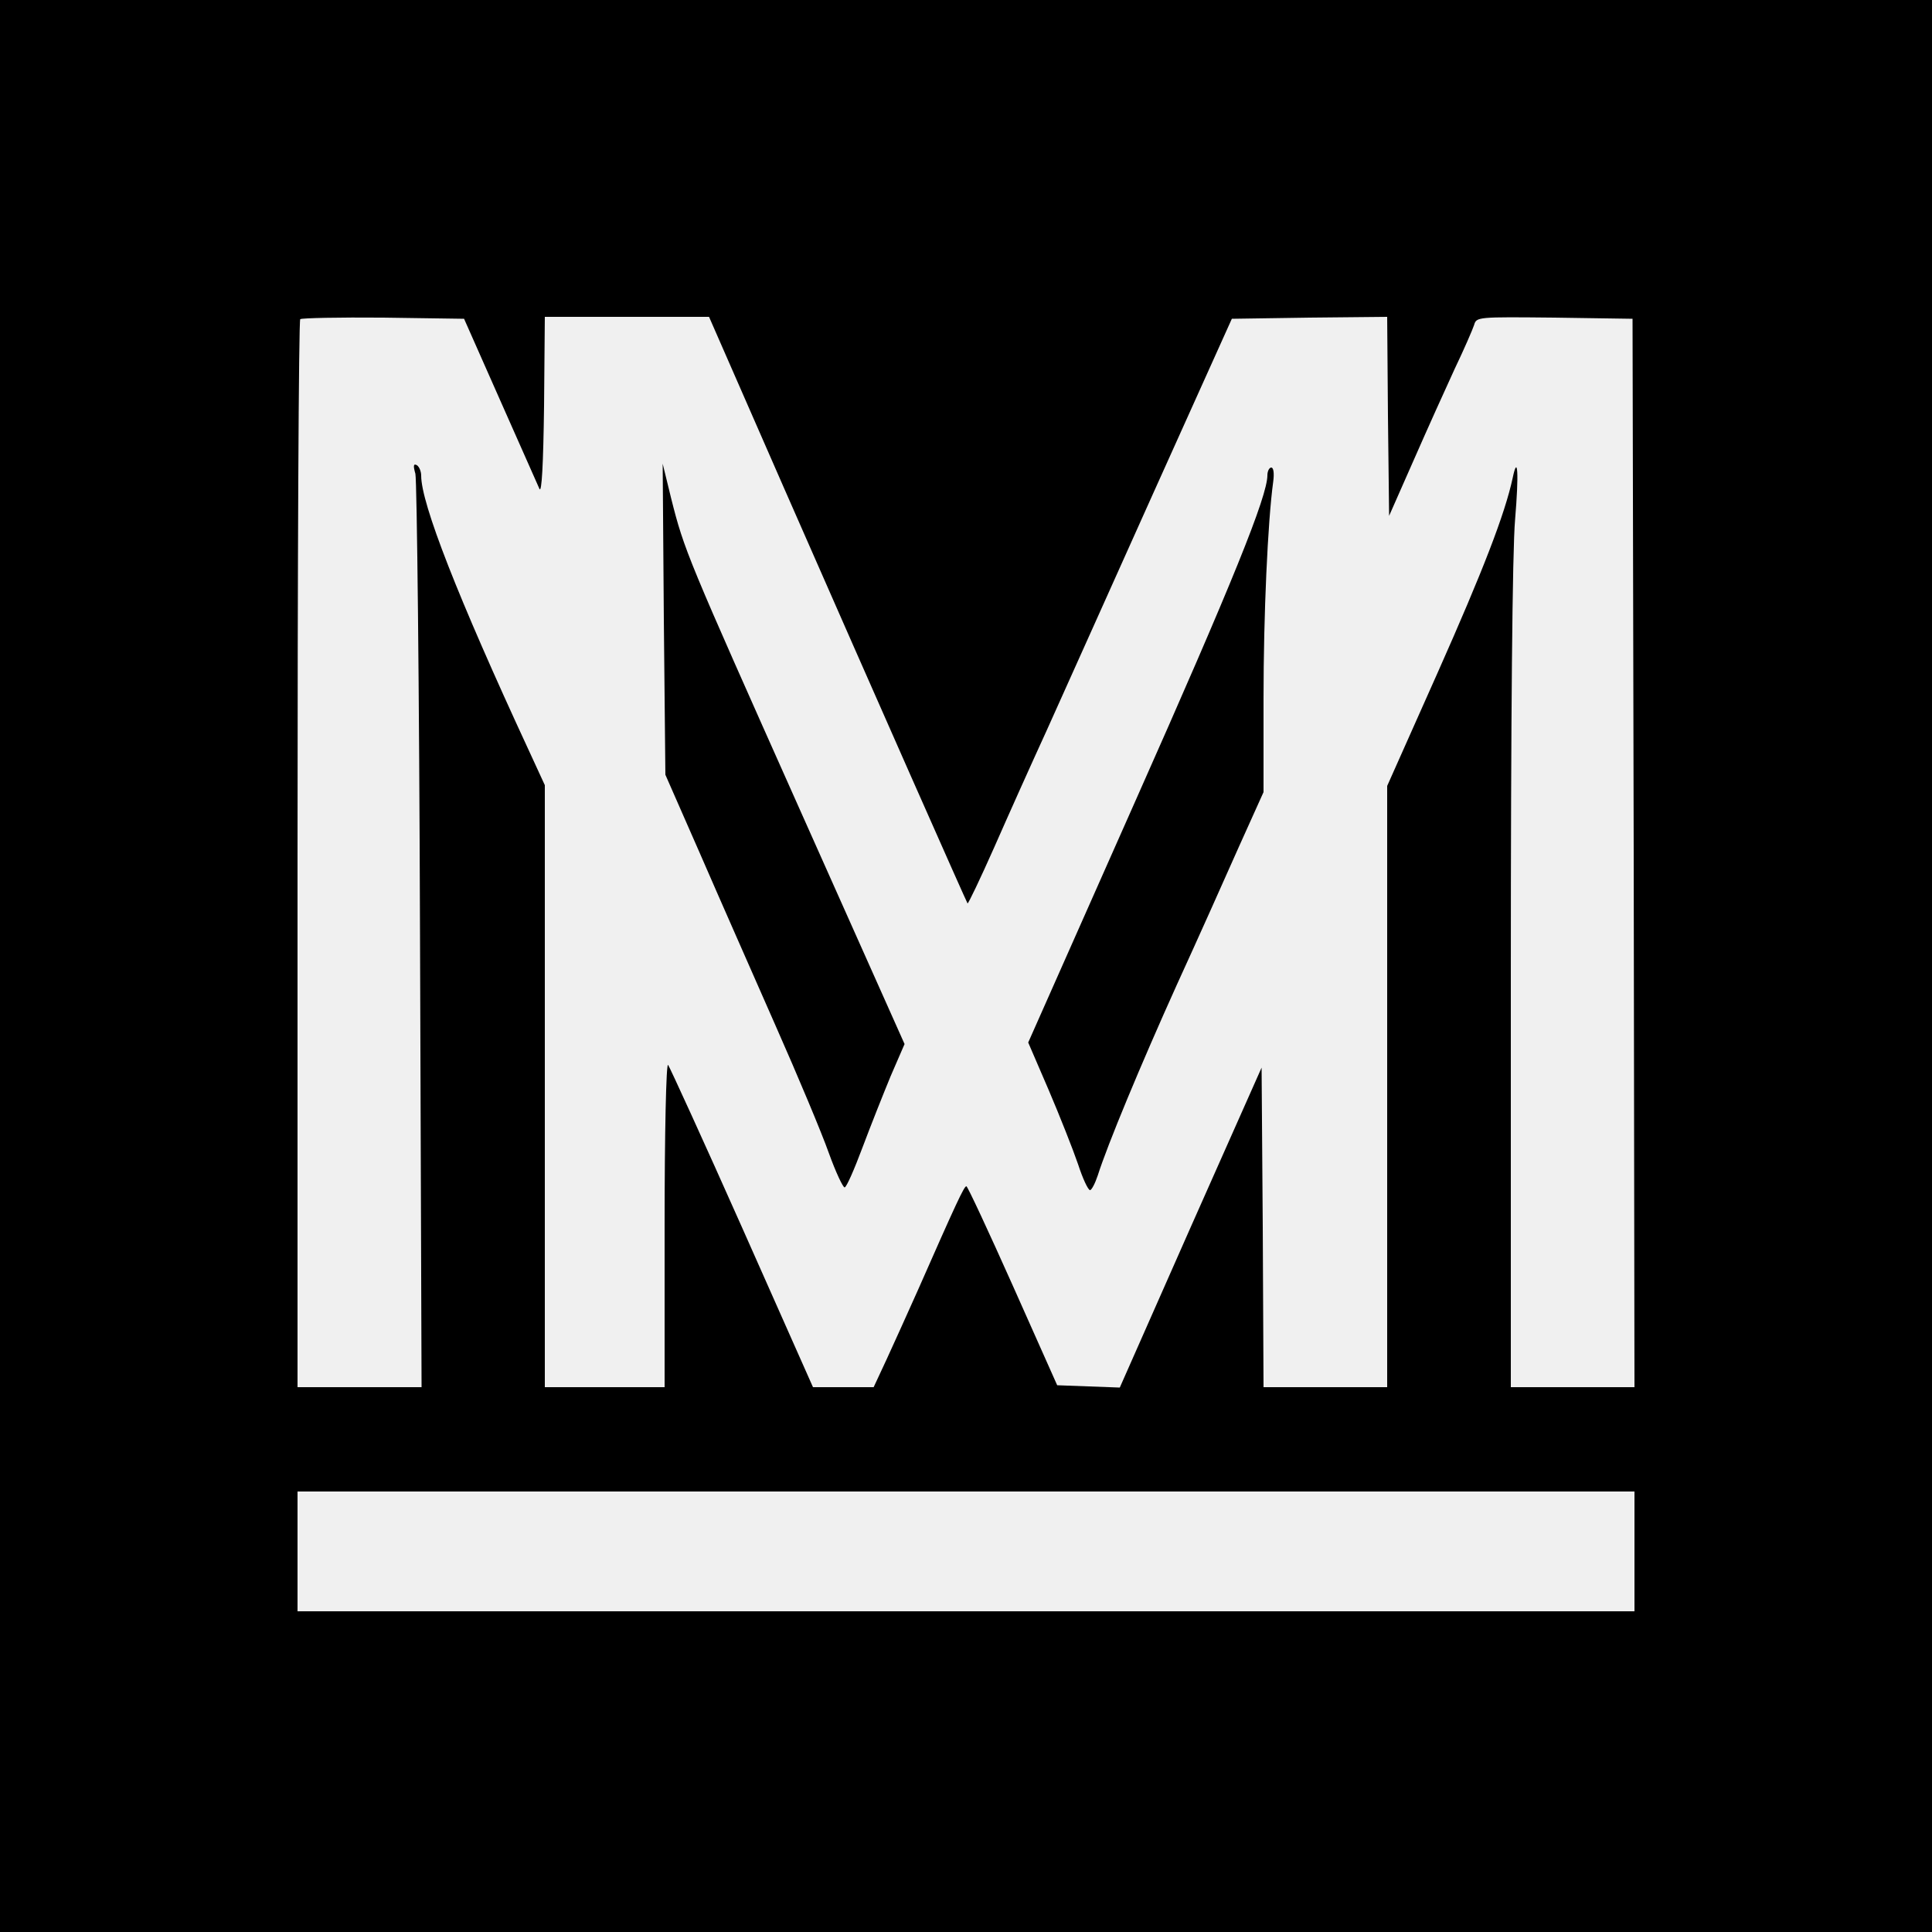
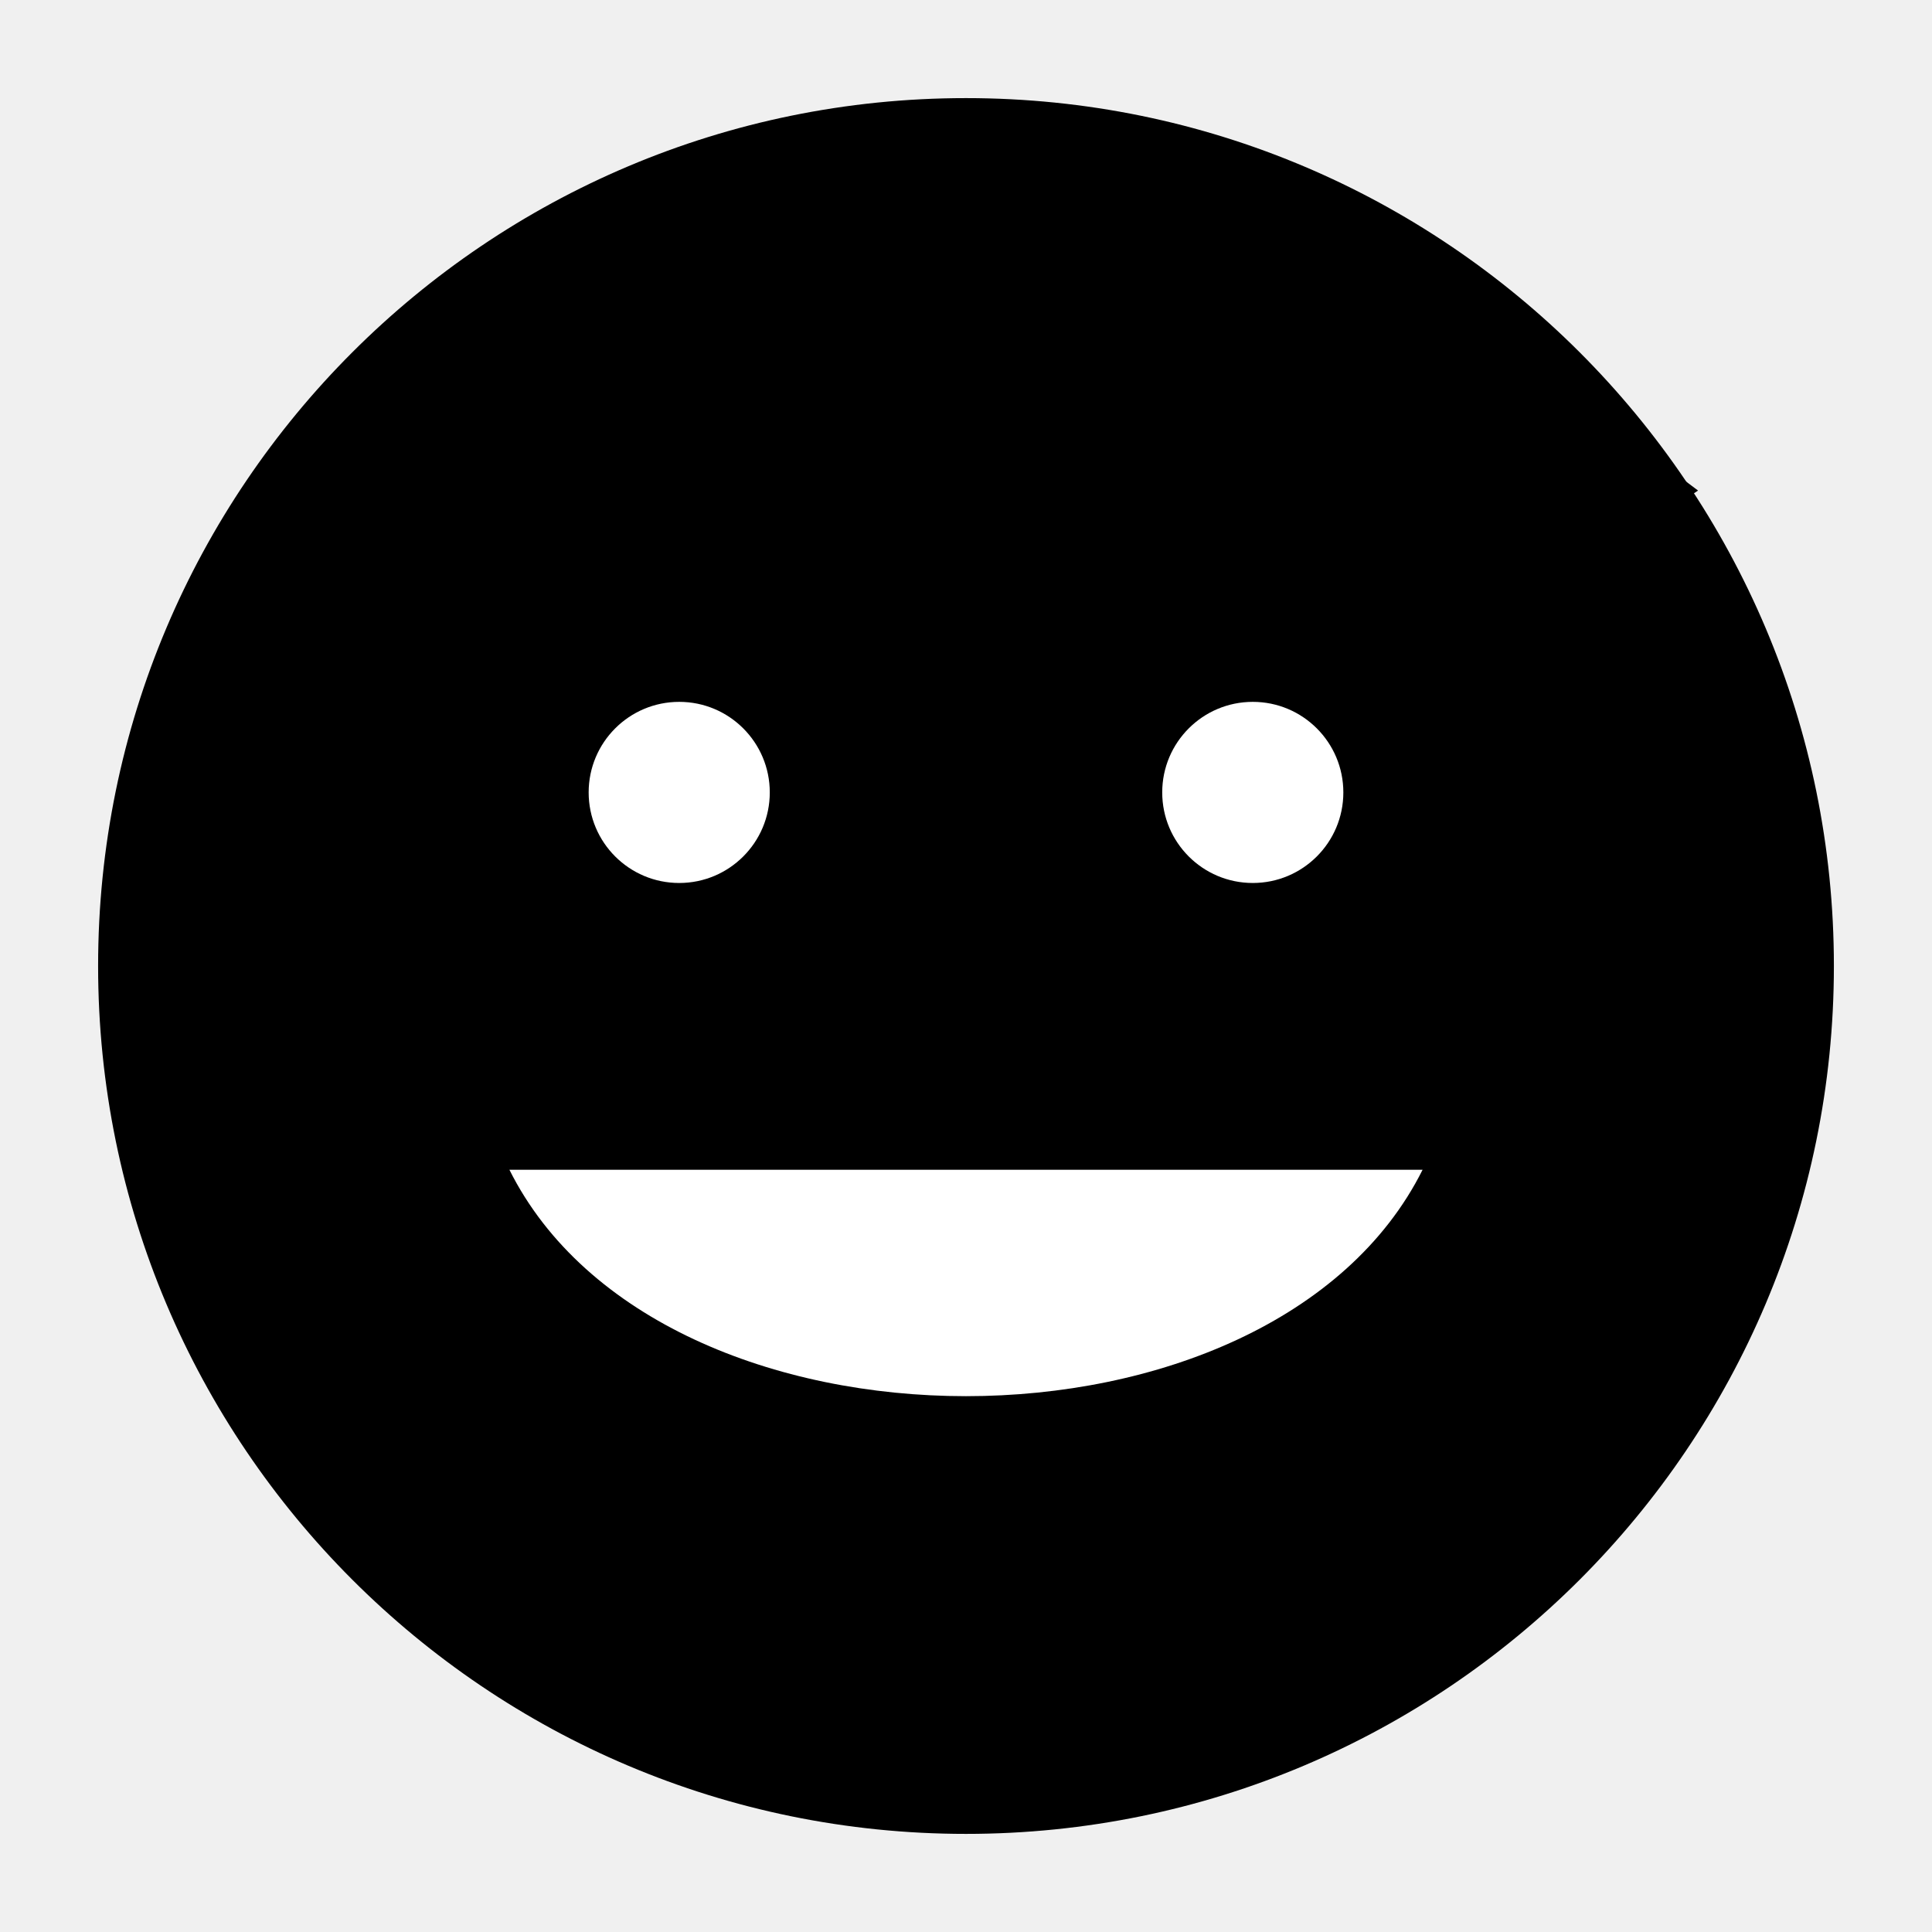
- <svg xmlns="http://www.w3.org/2000/svg" version="1.0" width="500pt" height="500pt" viewBox="0 0 500 500" preserveAspectRatio="xMidYMid meet">
-   <g transform="translate(0,500) scale(0.1,-0.1)" fill="#000000" stroke="none">
-     <path d="M0 2500 l0 -2500 2500 0 2500 0 0 2500 0 2500 -2500 0 -2500 0 0 -2500z m1294 1465 c51 -115 97 -219 102 -230 6 -13 10 63 12 213 l2 232 213 0 212 0 194 -443 c248 -565 472 -1071 475 -1075 2 -1 33 64 69 145 36 82 97 218 136 303 38 85 162 360 274 610 l205 455 201 3 201 2 2 -257 3 -258 64 145 c35 80 83 186 106 236 24 50 46 101 50 113 6 21 9 21 208 19 l202 -3 3 -1382 2 -1383 -160 0 -160 0 0 1059 c0 675 4 1106 11 1186 10 120 7 171 -6 109 -20 -94 -78 -243 -194 -504 l-131 -294 0 -778 0 -778 -160 0 -160 0 -2 414 -3 413 -184 -414 -183 -414 -81 3 -81 3 -115 258 c-63 141 -117 257 -120 257 -6 0 -26 -43 -126 -270 -26 -58 -62 -138 -80 -177 l-34 -73 -78 0 -79 0 -183 412 c-101 227 -188 417 -192 422 -5 6 -9 -178 -9 -412 l0 -422 -155 0 -155 0 0 779 0 779 -41 89 c-185 399 -279 640 -279 712 0 11 -5 23 -11 27 -9 5 -10 -1 -4 -22 4 -16 10 -554 12 -1196 l4 -1168 -160 0 -161 0 0 1378 c0 758 3 1382 7 1386 4 3 101 5 215 4 l209 -3 93 -210z m2936 -2980 l0 -155 -1730 0 -1730 0 0 155 0 155 1730 0 1730 0 0 -155z" />
-     <path d="M1718 3397 l4 -402 90 -205 c49 -113 137 -312 195 -444 58 -131 120 -279 138 -330 18 -50 37 -90 41 -89 5 1 25 47 46 103 21 56 54 139 73 185 l36 83 -272 609 c-291 652 -298 668 -332 803 l-22 90 3 -403z" />
-     <path d="M3280 3770 c0 -54 -90 -277 -343 -846 l-276 -622 53 -123 c29 -68 63 -154 76 -192 12 -37 26 -67 31 -67 4 0 13 17 20 38 25 79 111 286 204 492 54 118 126 279 161 358 l64 142 0 243 c0 217 11 458 25 560 3 22 1 37 -5 37 -5 0 -10 -9 -10 -20z" />
-   </g>
+ <svg xmlns="http://www.w3.org/2000/svg" viewBox="0 0 512 512">
+   <circle cx="256" cy="256" r="230" fill="#000" />
+   <circle cx="180" cy="210" r="24" fill="#fff" />
+   <circle cx="332" cy="210" r="24" fill="#fff" />
+   <path d="M135 310c40 80 202 80 242 0" fill="#fff" />
+   <path d="M400 200l70 40-70 40c20-30 20-50 0-80z" fill="#000" />
+   <path d="M370 150l40-50 40 30-60 40z" fill="#000" />
</svg>
